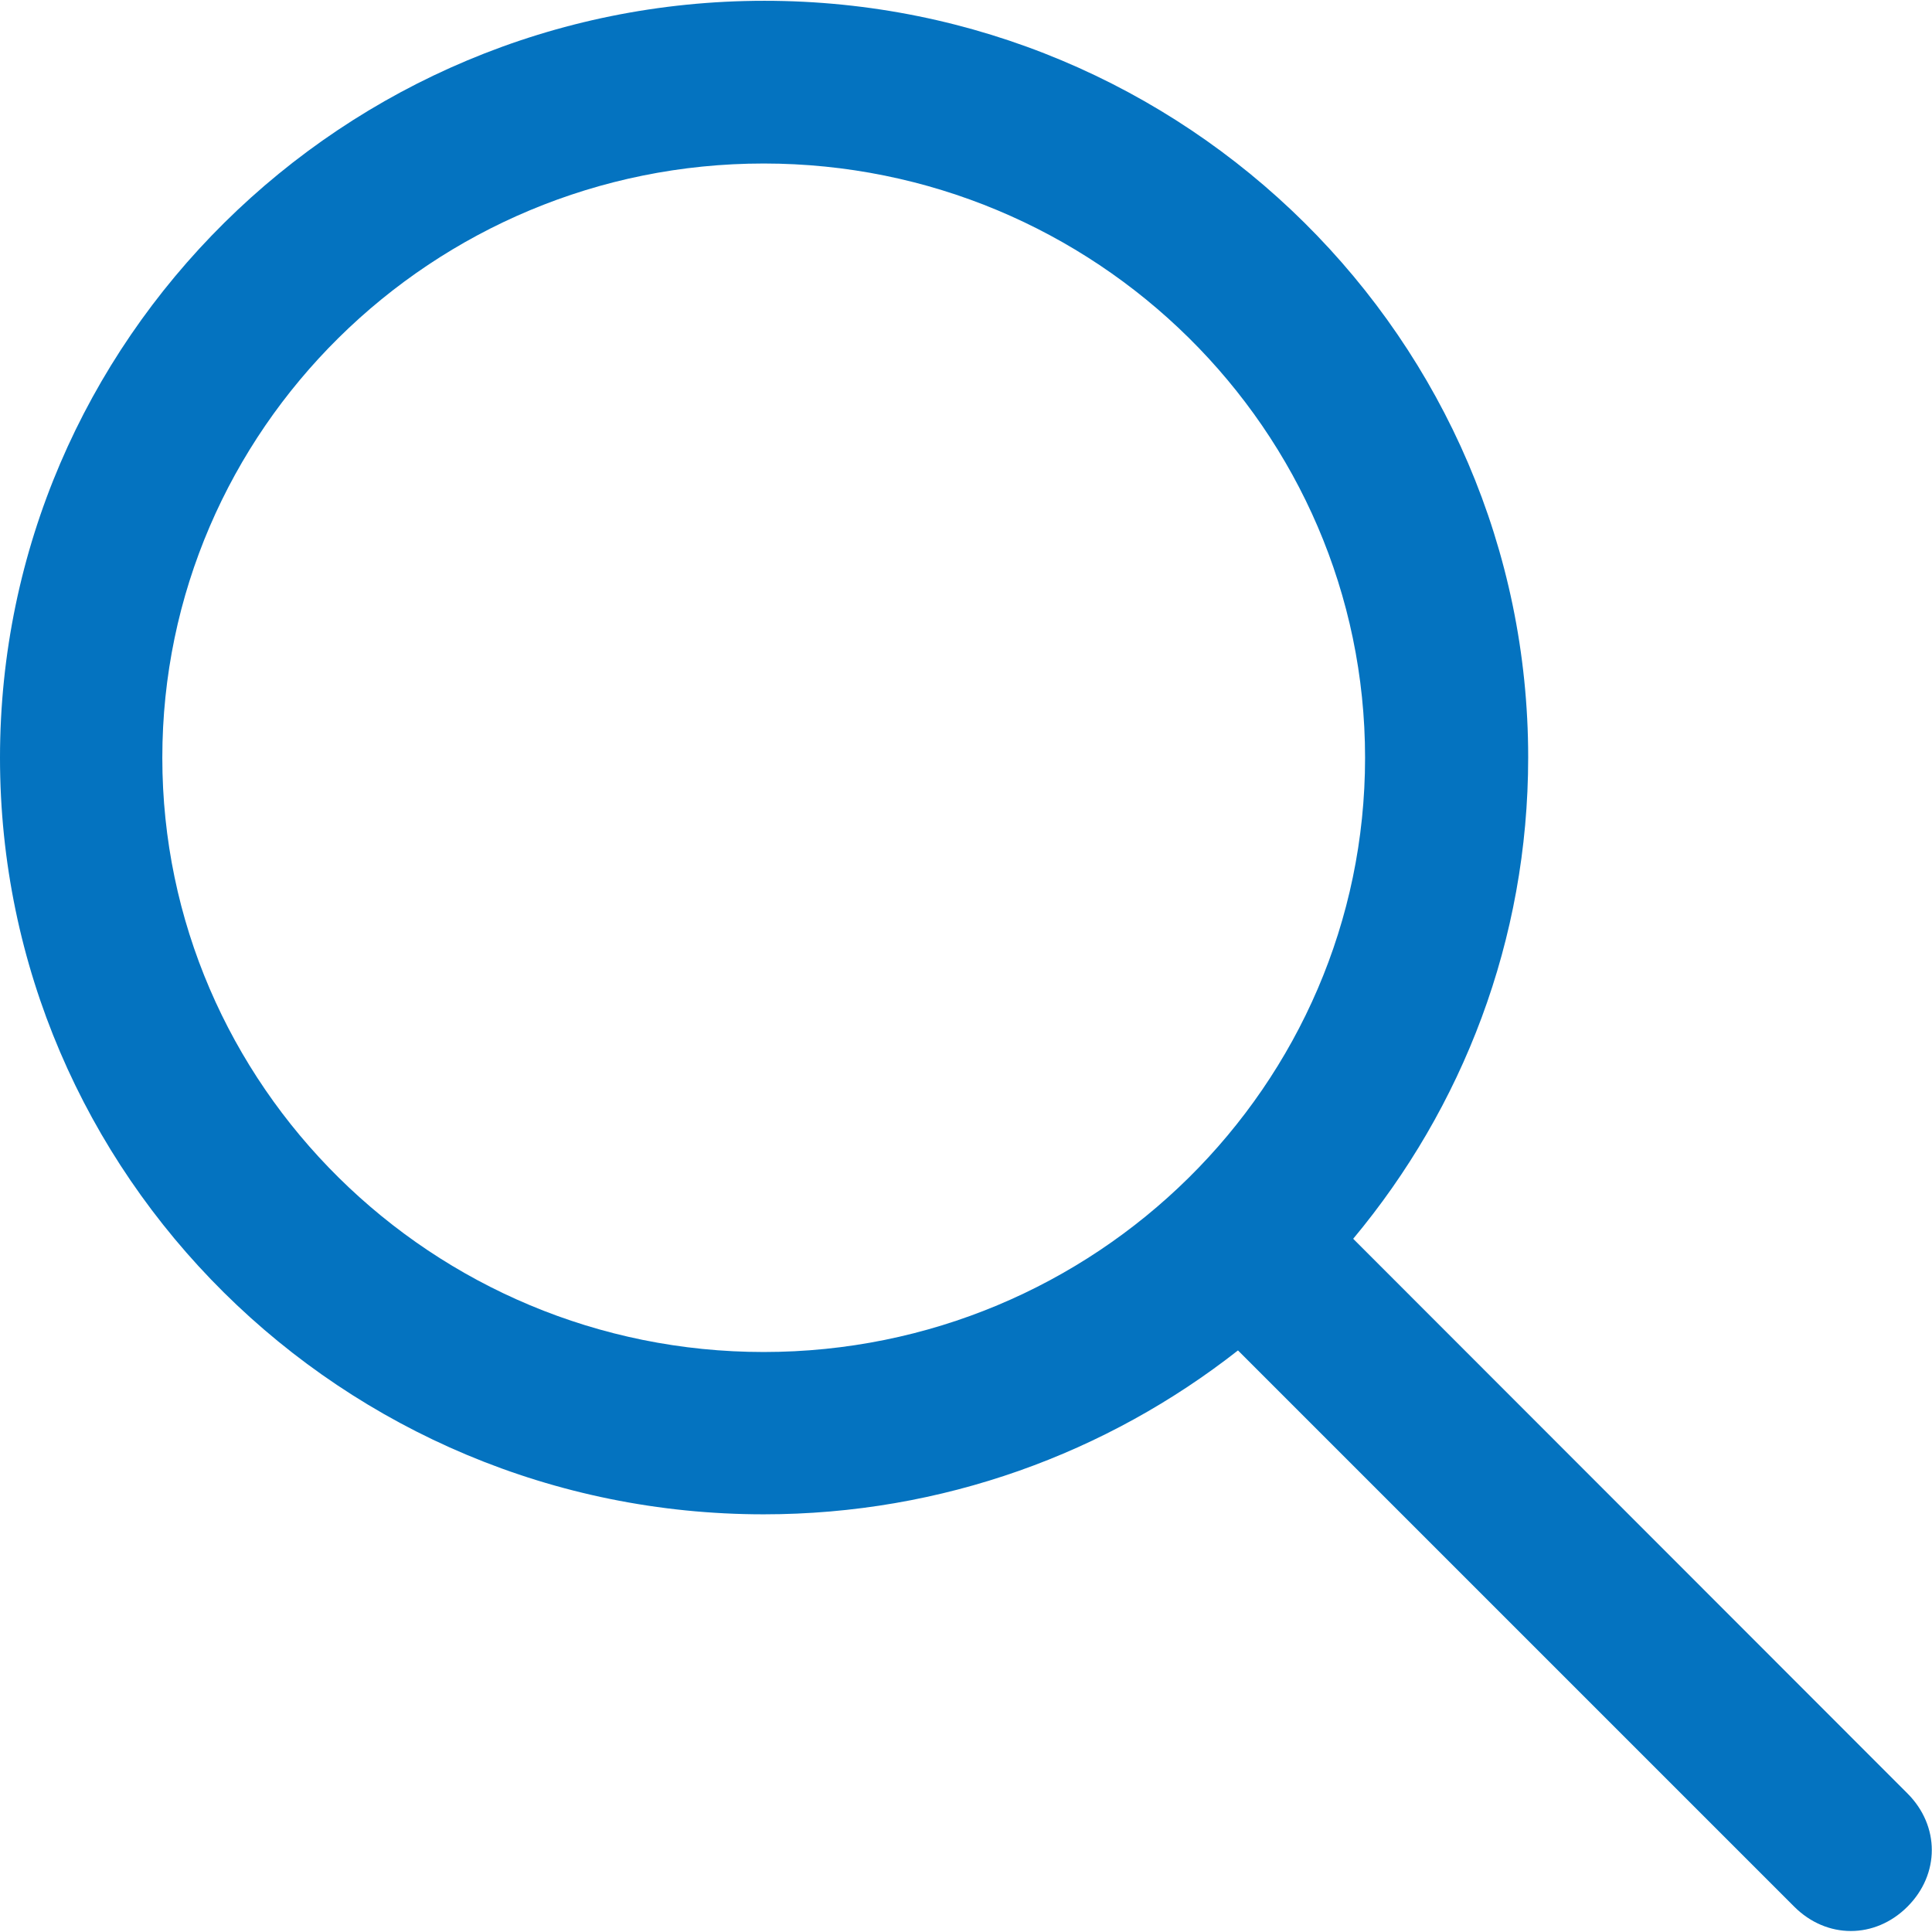
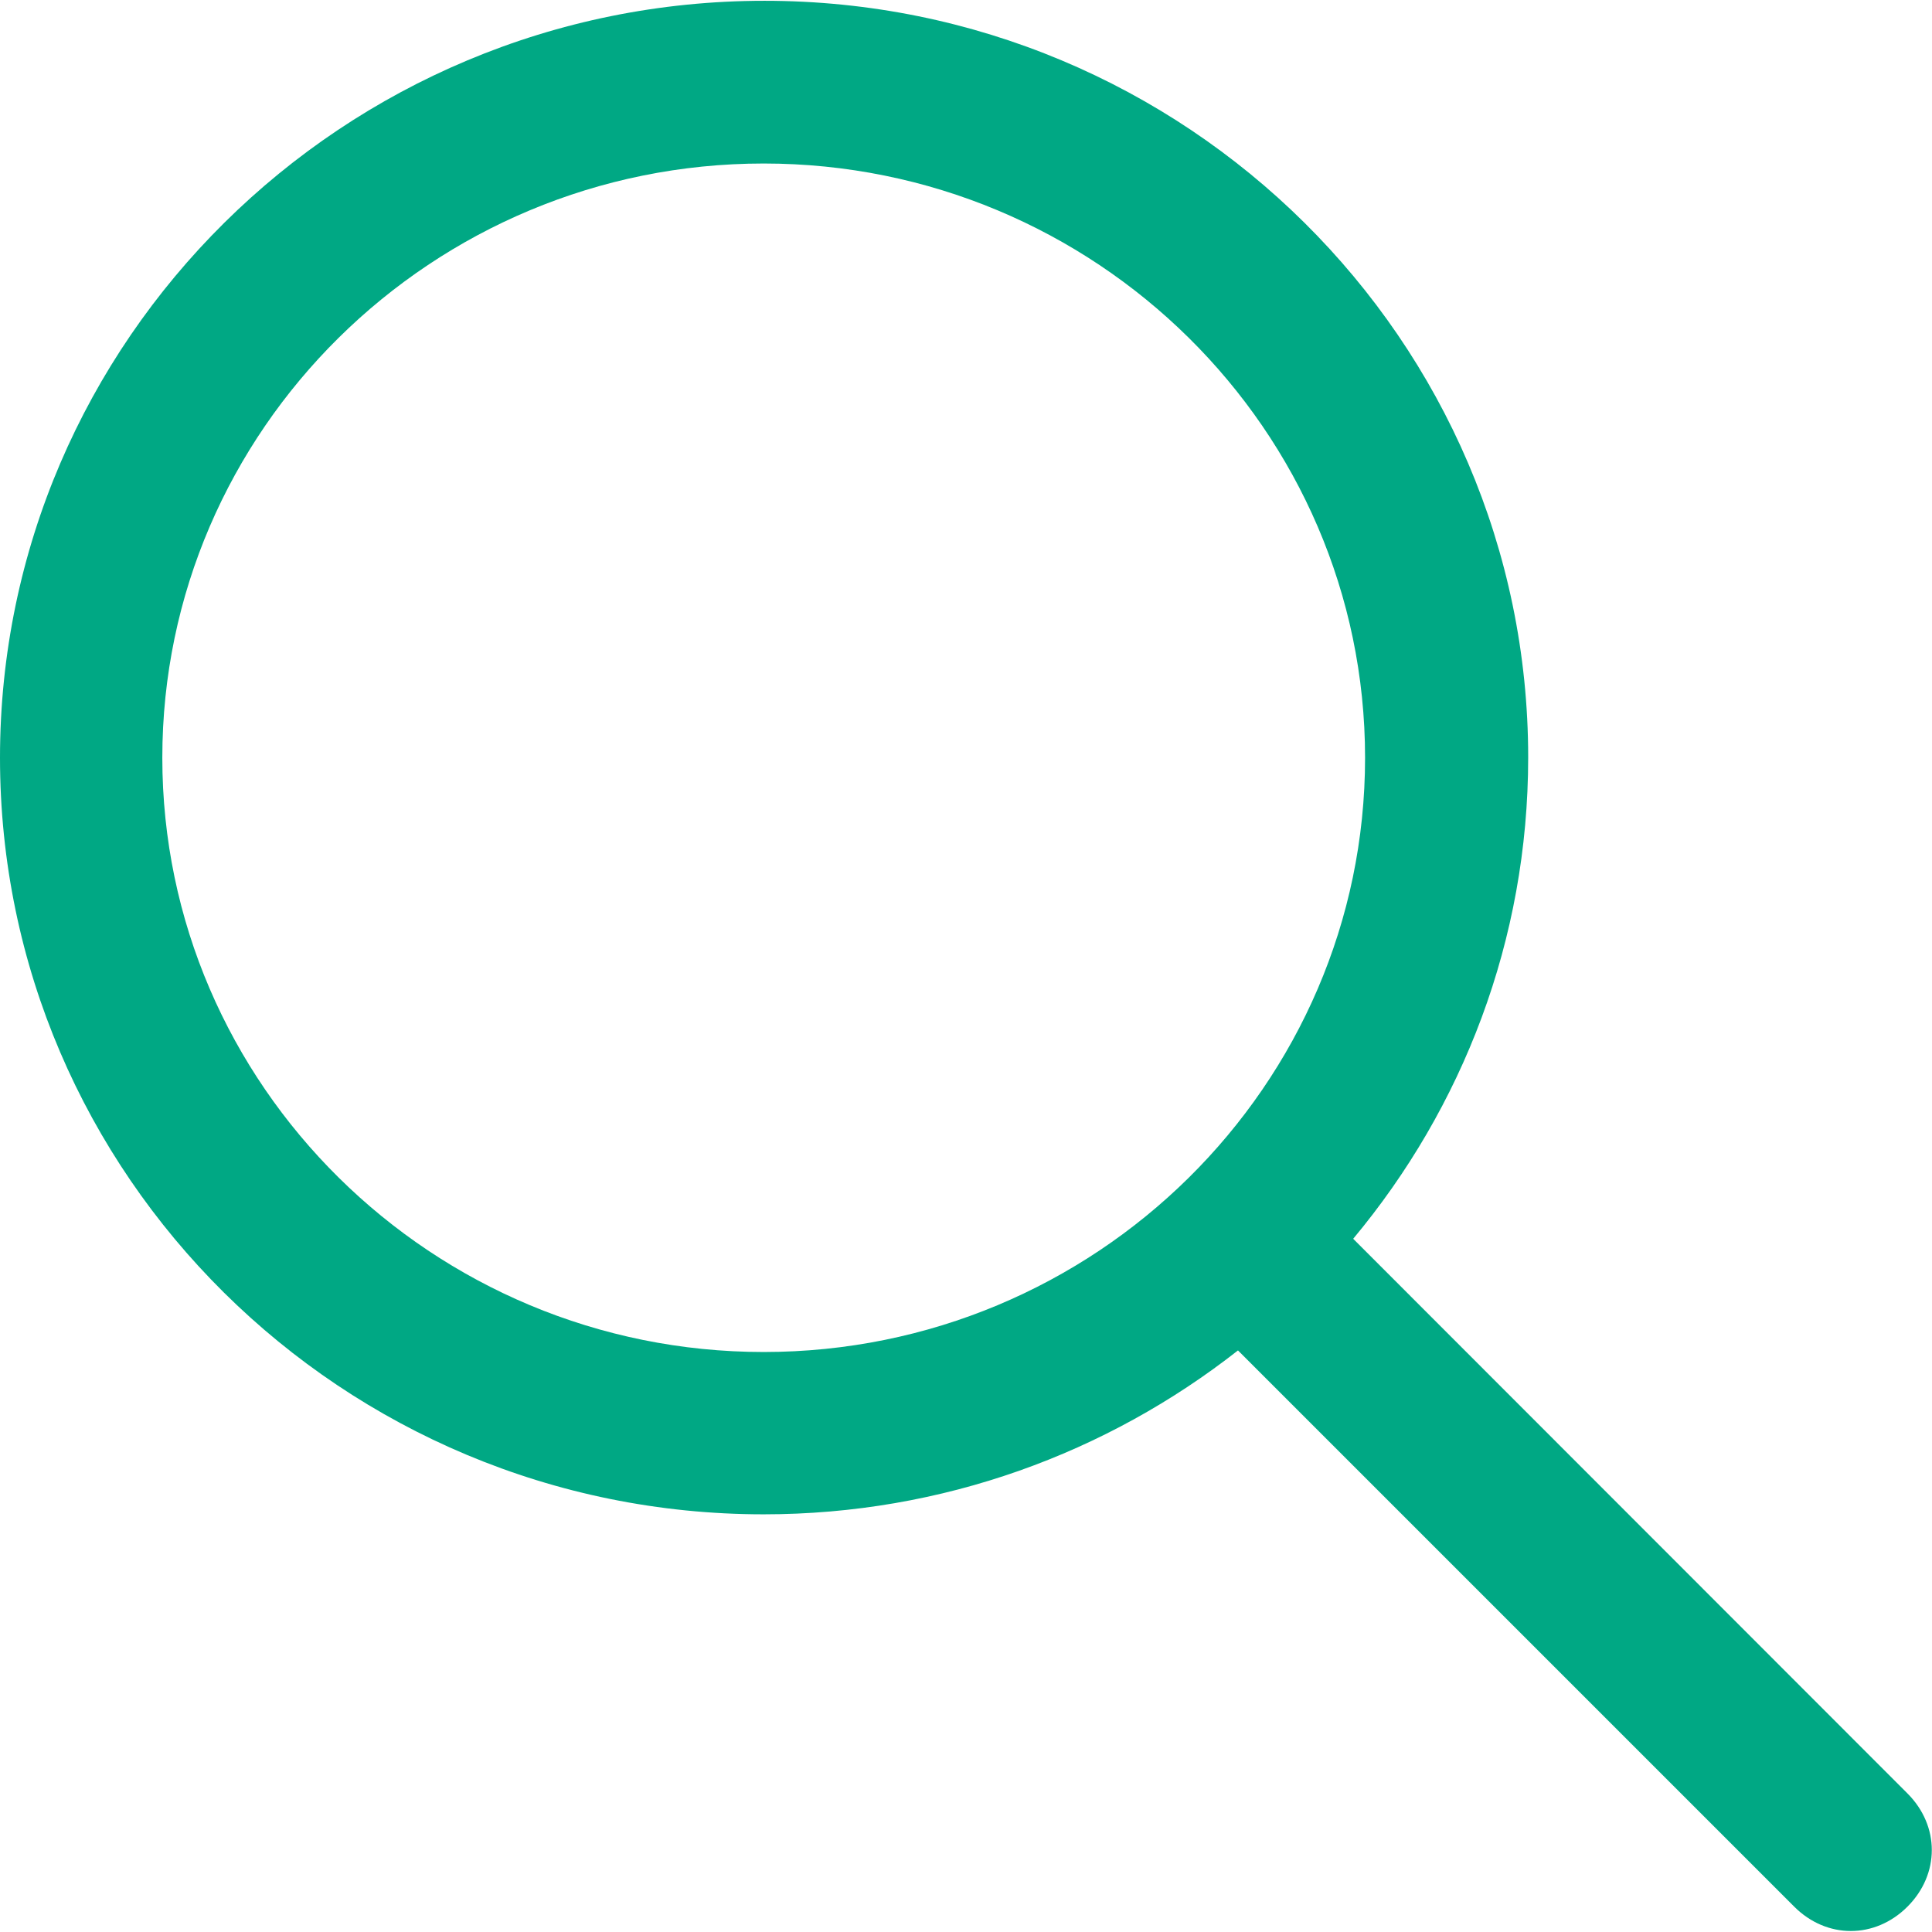
<svg xmlns="http://www.w3.org/2000/svg" version="1.1" id="Capa_1" x="0px" y="0px" viewBox="0 0 488 488" style="enable-background:new 0 0 488 488;" xml:space="preserve">
  <style type="text/css">
- 	.st0{fill:#0473C0;}
+ 	.st0{fill:#00A884;}
</style>
  <g>
    <g>
      <path class="st0" d="M481.8,453l-140-140.1c27.6-33.1,44.2-75.4,44.2-121.6C386,85.9,299.5,0.2,193.1,0.2S0,86,0,191.4    s86.5,191.1,192.9,191.1c45.2,0,86.8-15.5,119.8-41.4l140.5,140.5c8.2,8.2,20.4,8.2,28.6,0C490,473.4,490,461.2,481.8,453z     M41,191.4c0-82.8,68.2-150.1,151.9-150.1s151.9,67.3,151.9,150.1s-68.2,150.1-151.9,150.1S41,274.1,41,191.4z" />
    </g>
  </g>
</svg>
